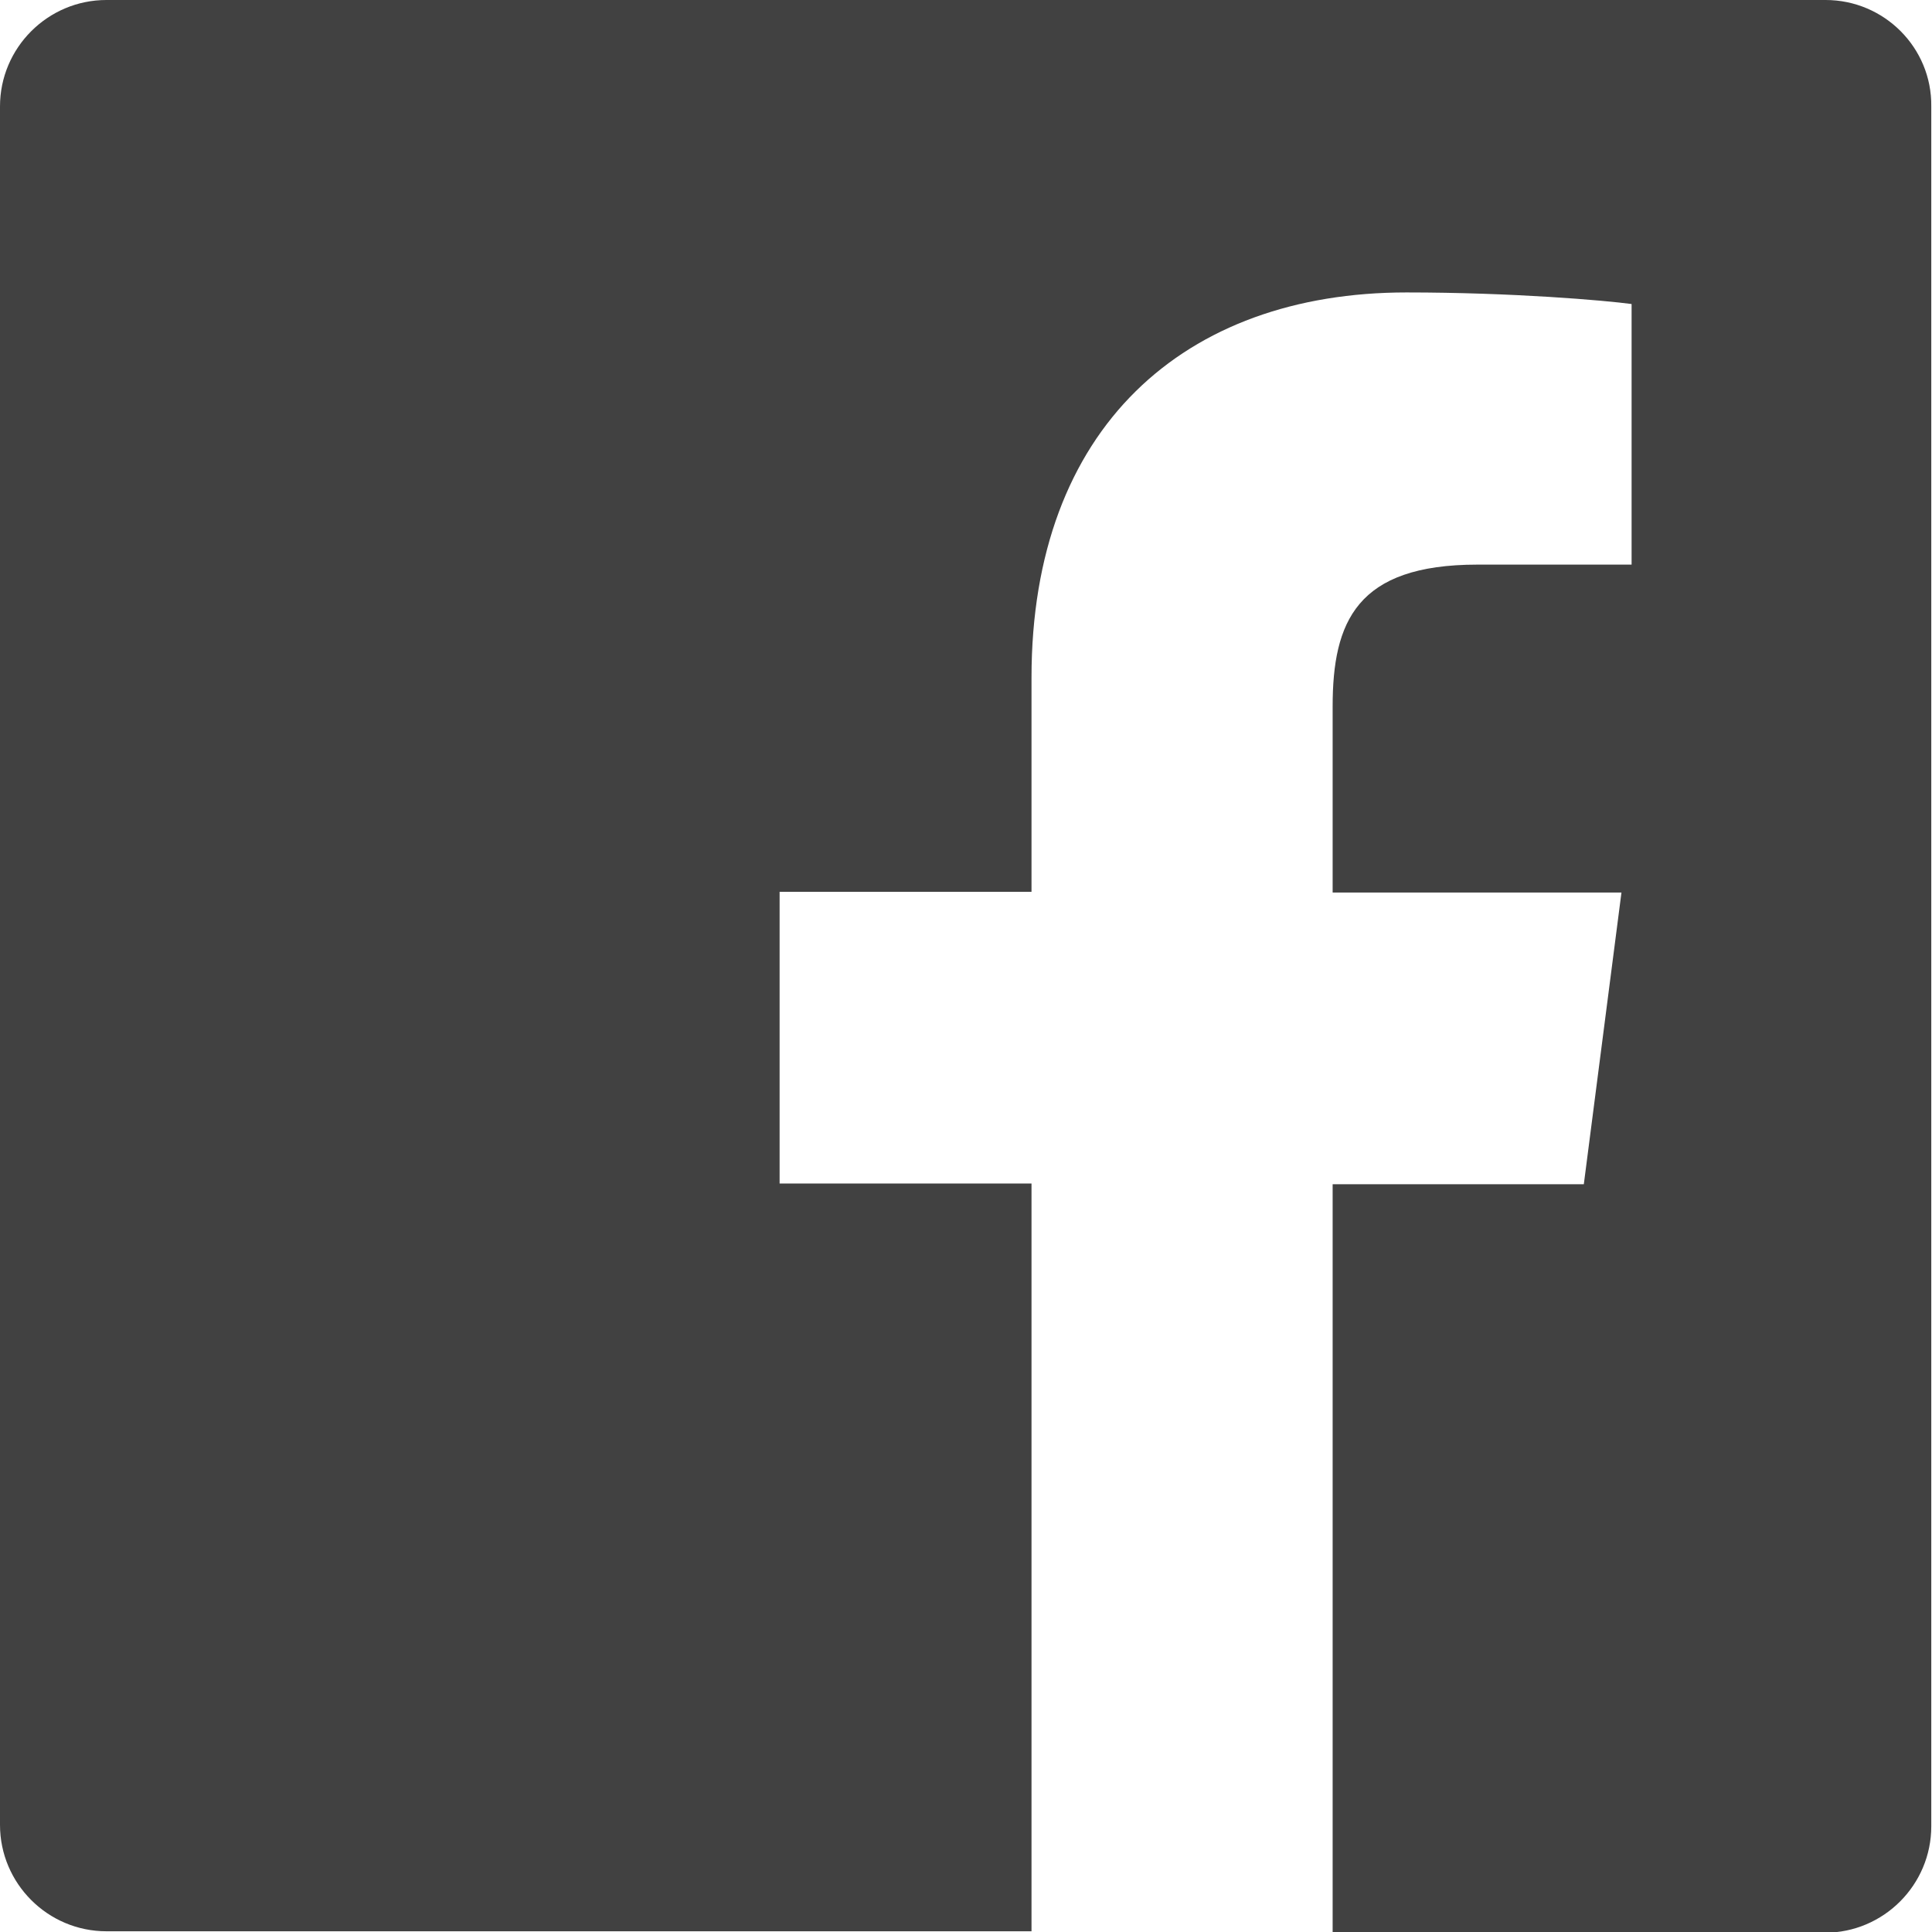
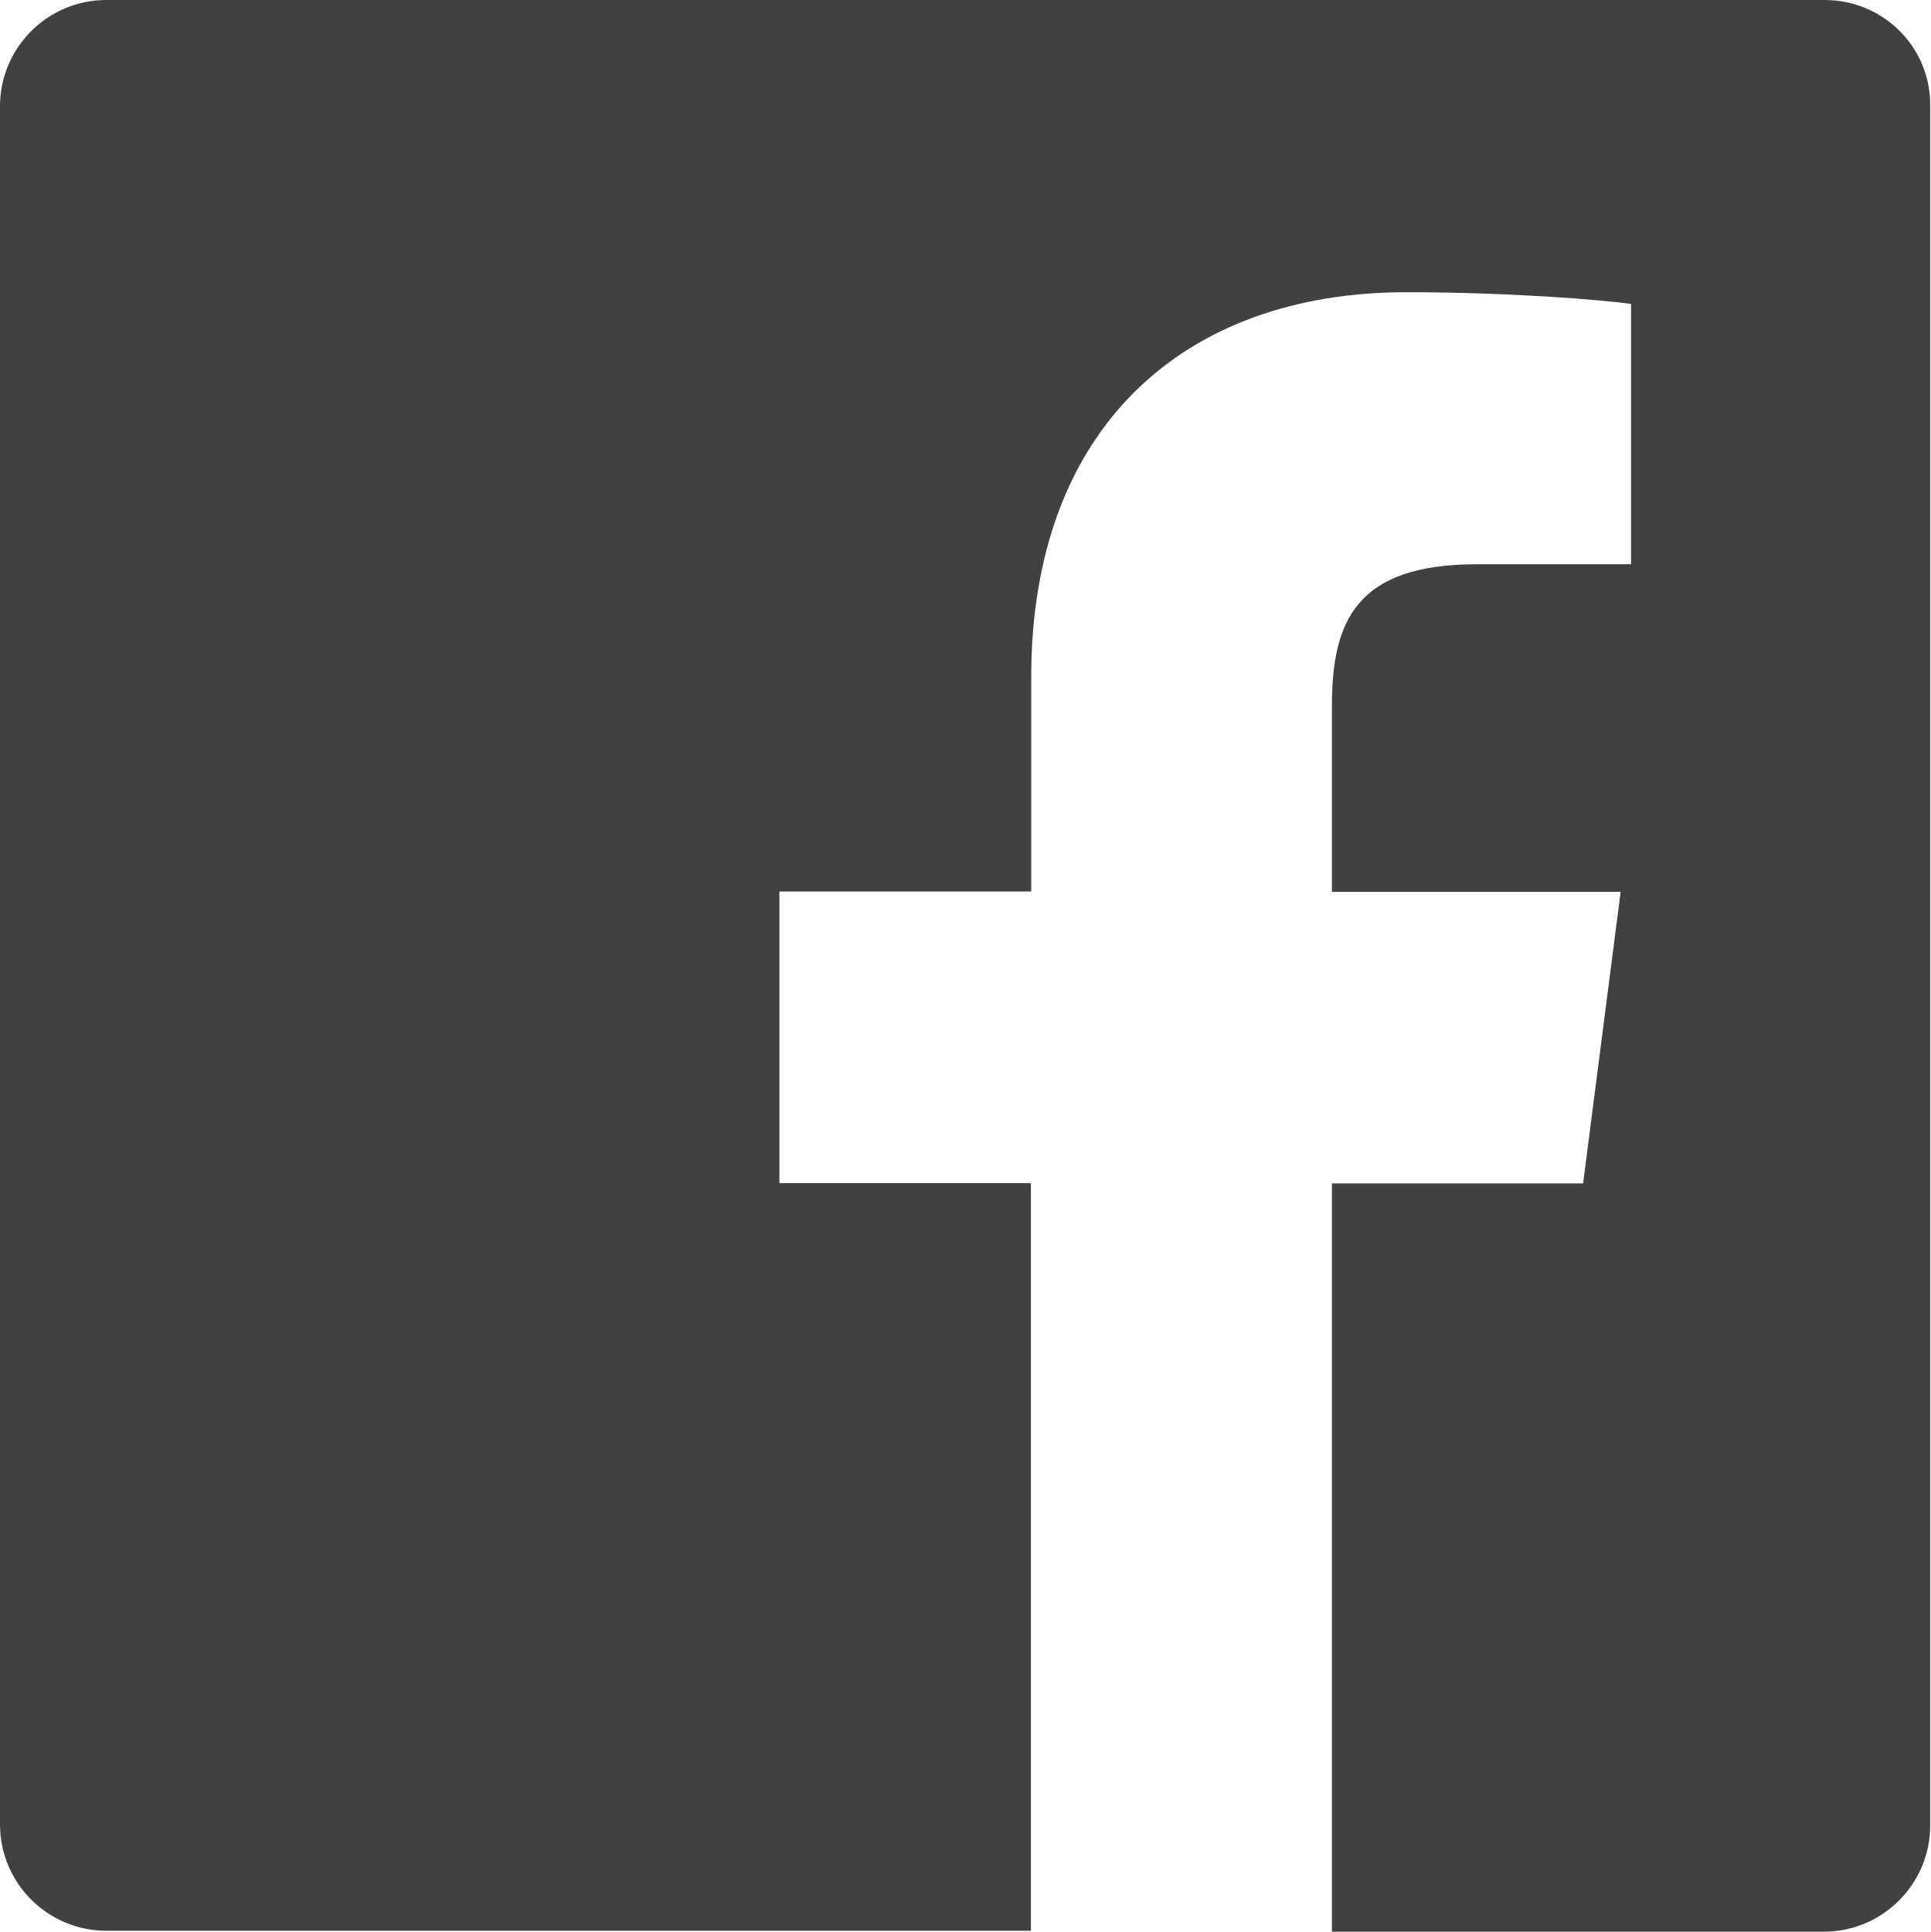
- <svg xmlns="http://www.w3.org/2000/svg" version="1.1" id="Layer_1" x="0px" y="0px" viewBox="0 0 266.9 266.9" enable-background="new 0 0 266.9 266.9" xml:space="preserve">
-   <path id="White_2_" fill="#414141" d="M252.2,0H14.7C6.6,0,0,6.6,0,14.7v237.4c0,8.1,6.6,14.7,14.7,14.7h127.8V163.5h-34.8v-40.3  h34.8V93.6c0-34.5,21.1-53.2,51.8-53.2c14.7,0,27.4,1.1,31.1,1.6v36l-21.3,0c-16.7,0-20,7.9-20,19.6v25.7H224l-5.2,40.3h-34.7v103.4  h68c8.1,0,14.7-6.6,14.7-14.7V14.7C266.9,6.6,260.3,0,252.2,0z" />
+ <svg xmlns="http://www.w3.org/2000/svg" version="1.1" id="Layer_1" x="0px" y="0px" viewBox="0 90 611.8 612.2" enable-background="new 0 90 611.8 612.2" xml:space="preserve">
+   <path id="White_2_" fill="#414141" d="M578.3,90H33.7C15.1,90,0,105.1,0,123.7v544.4c0,18.6,15.1,33.7,33.7,33.7h293V464.9H247  v-92.4h79.8v-67.9c0-79.1,48.4-122,118.8-122c33.7,0,62.8,2.5,71.3,3.7v82.5H468c-38.3,0-45.9,18.1-45.9,44.9v58.9h91.5l-11.9,92.4  h-79.6v237.1h155.9c18.6,0,33.7-15.1,33.7-33.7V123.7C612,105.1,596.9,90,578.3,90z" />
</svg>
